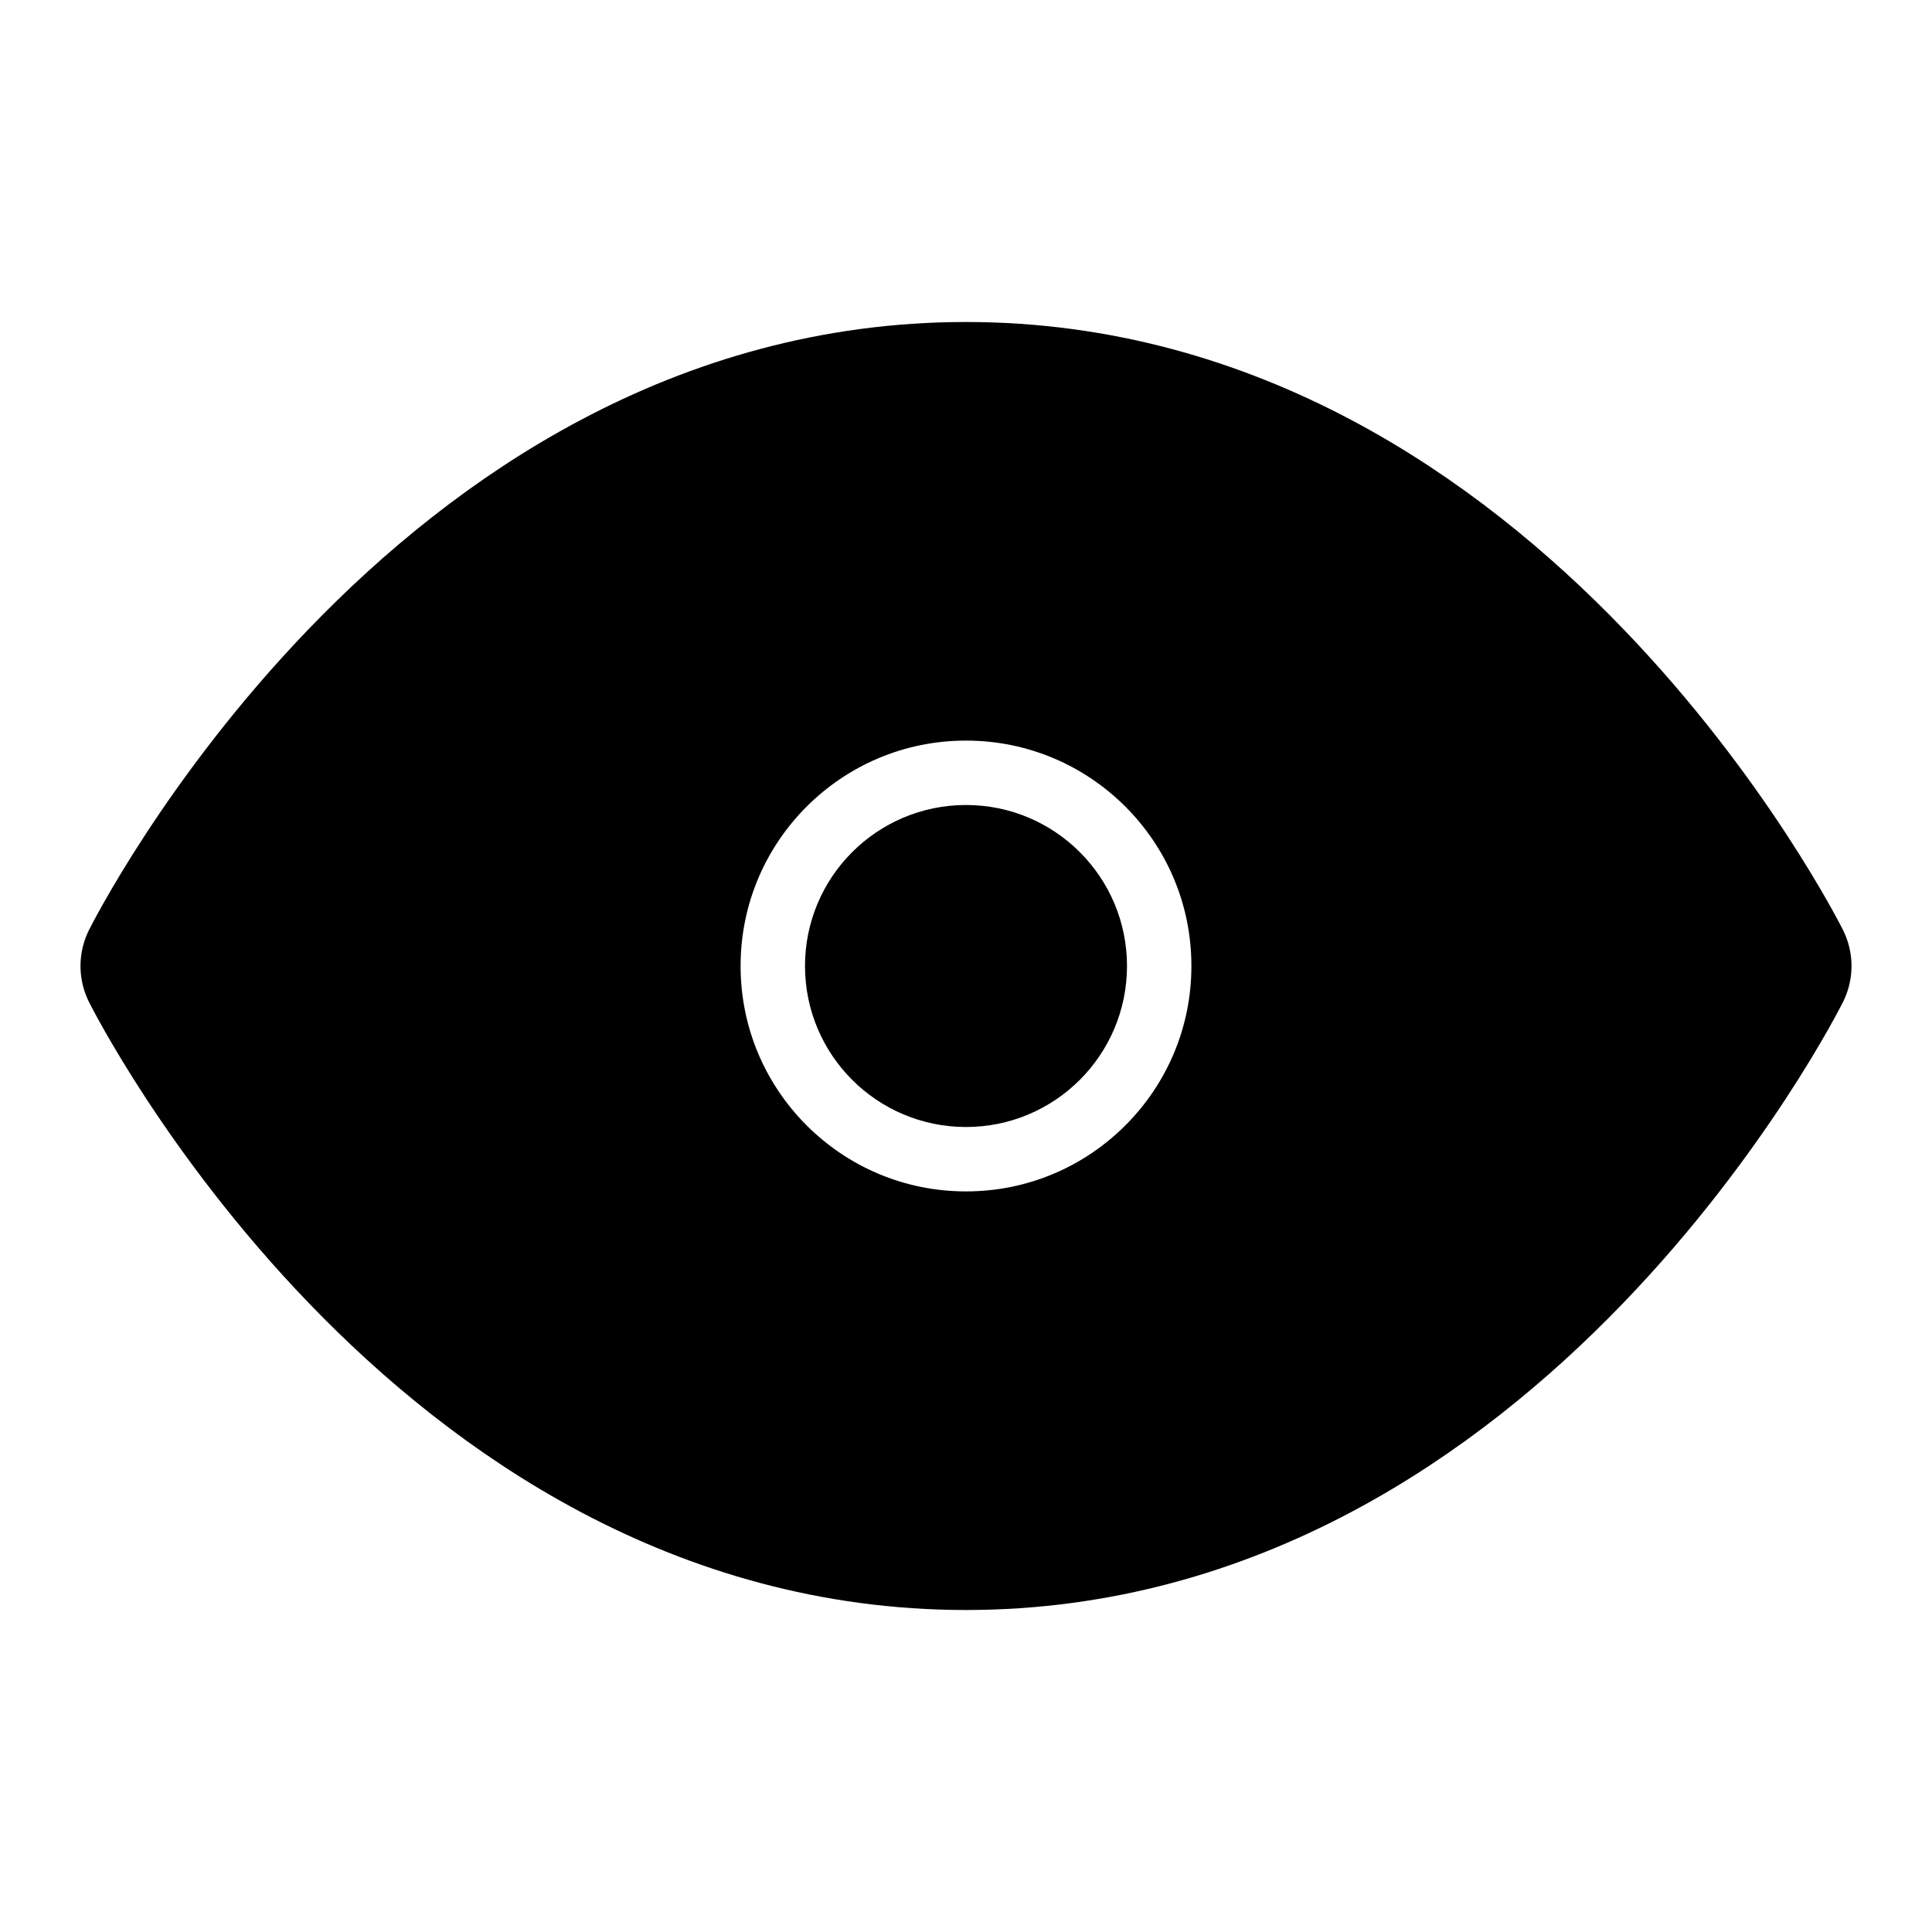
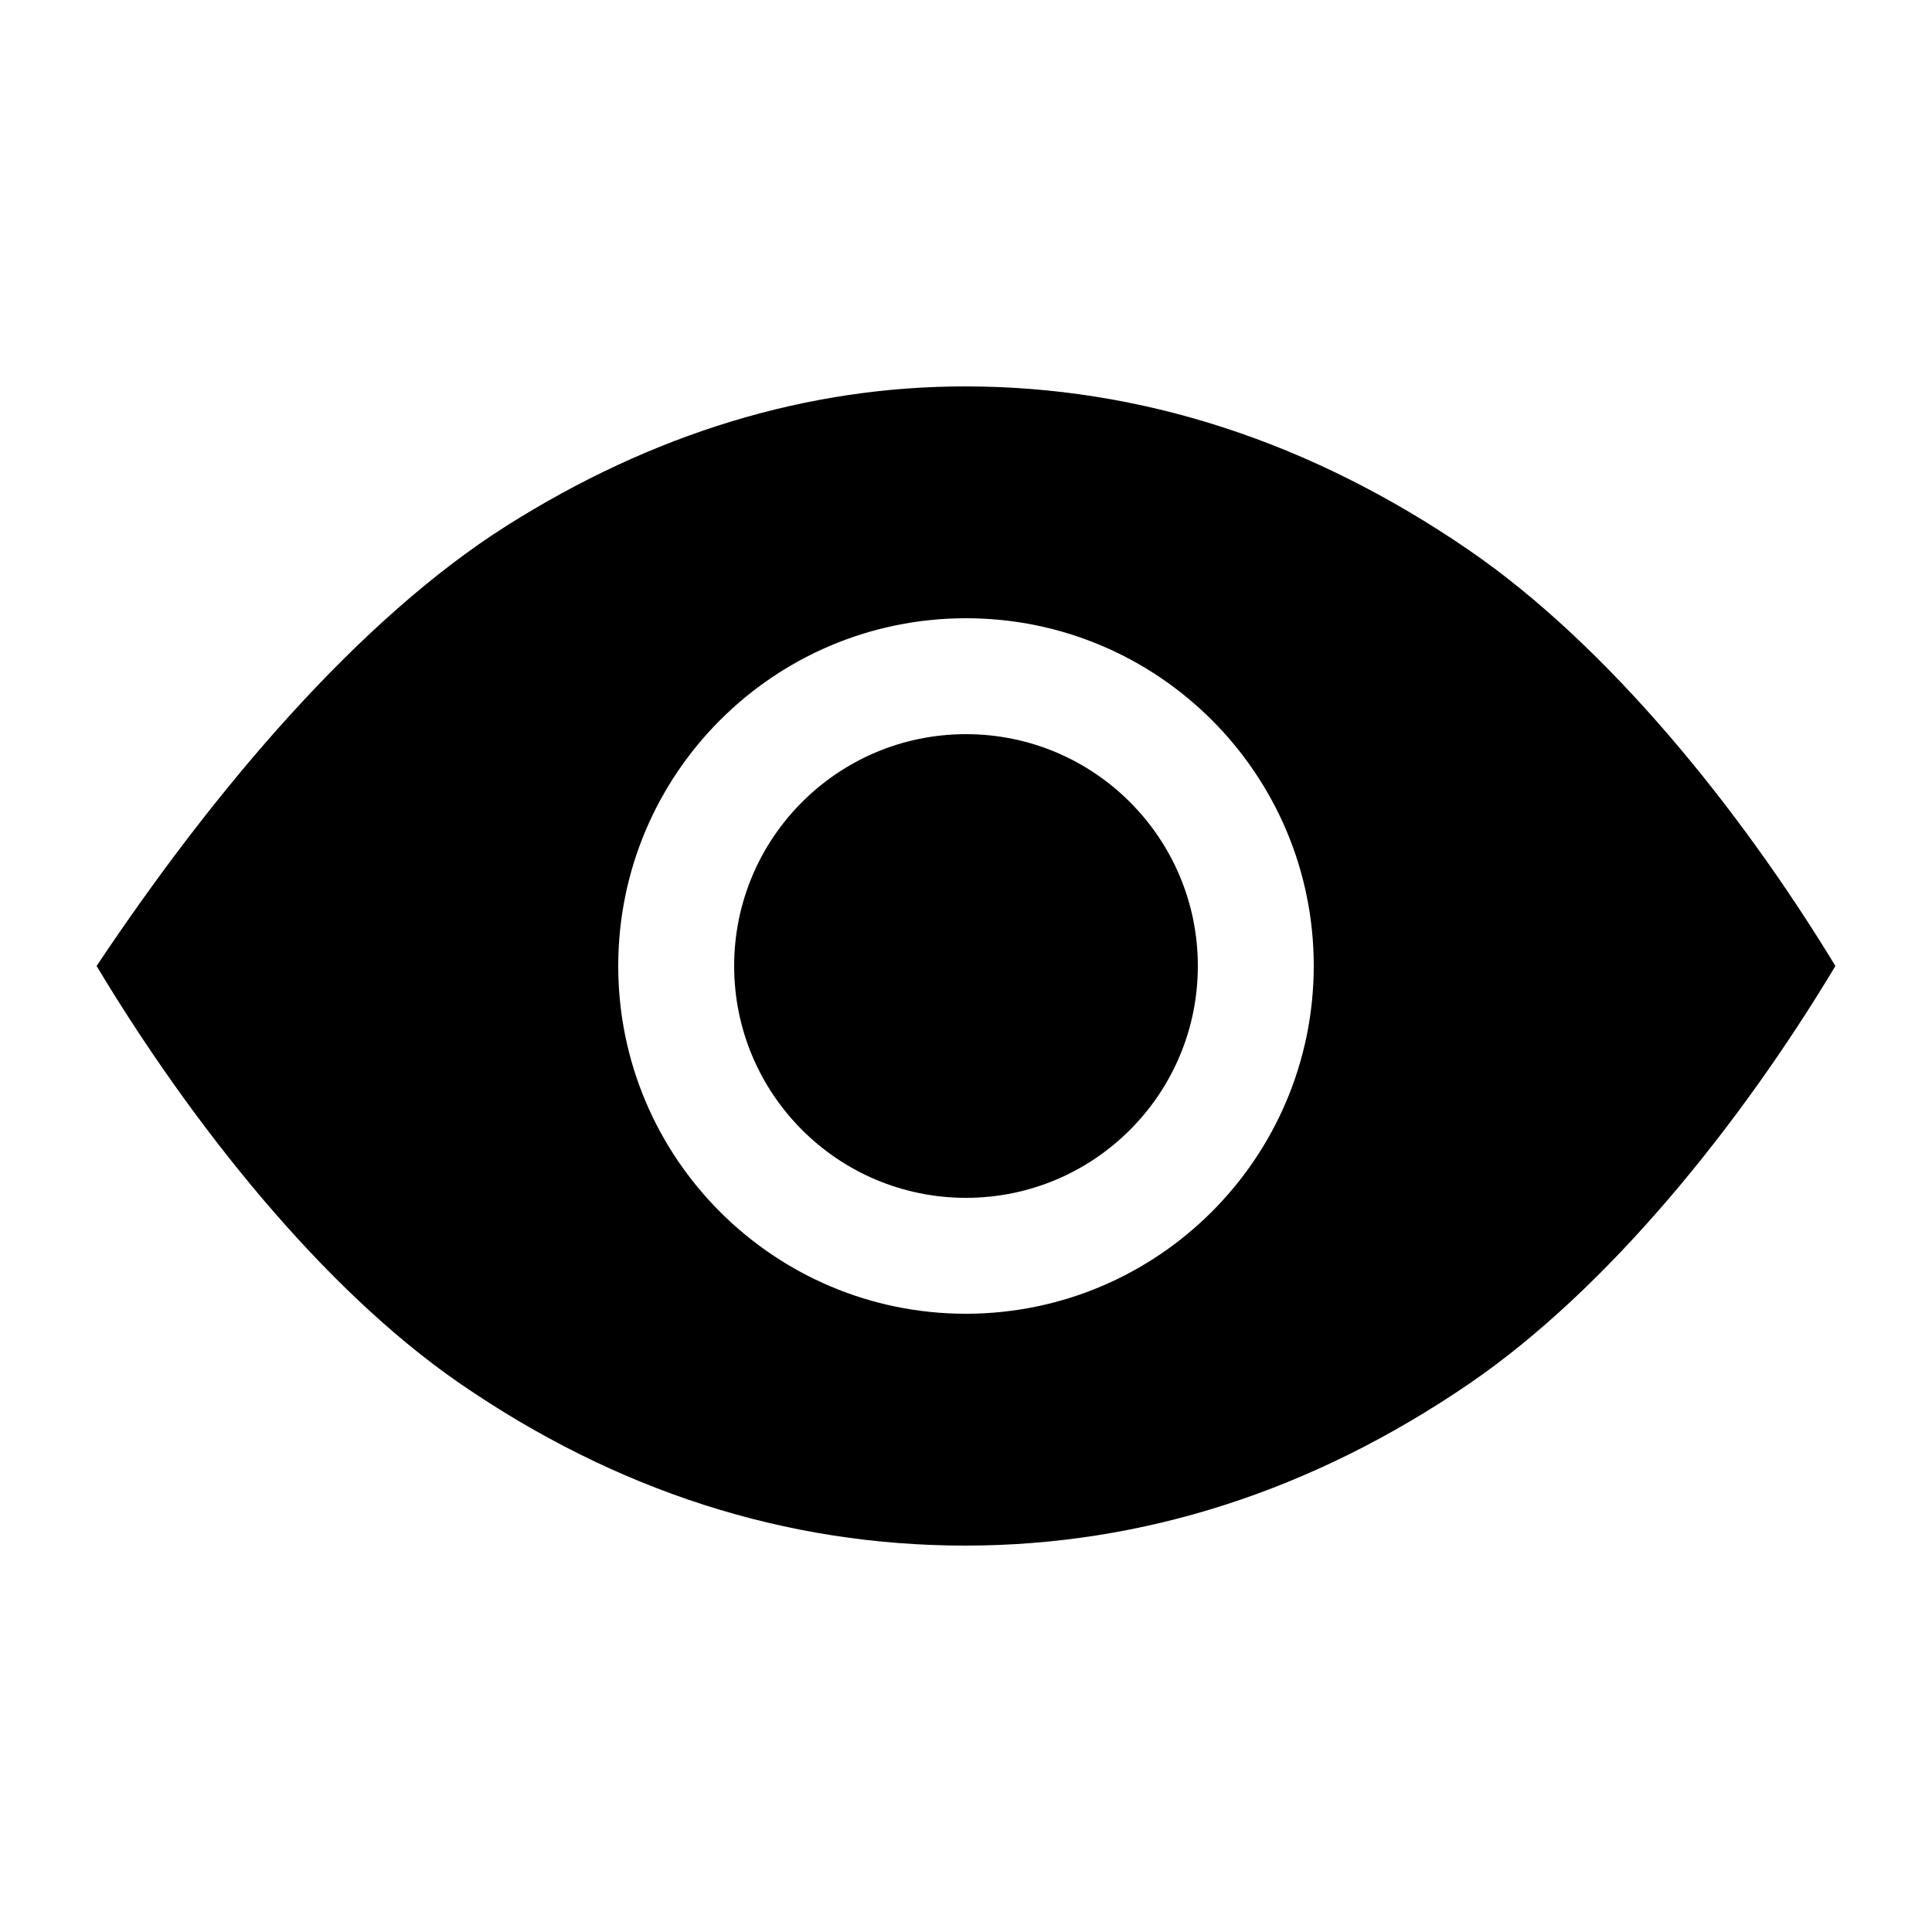
<svg xmlns="http://www.w3.org/2000/svg" width="24" height="24" viewBox="0 0 24 24" fill="none" stroke="currentColor" stroke-width="2" stroke-linecap="round" stroke-linejoin="round">
-   <path d="M2 12s3.5-7 10-7 10 7 10 7-3.5 7-10 7S2 12 2 12zM12 8.2a3.8 3.8 0 1 0 0 7.6a3.8 3.8 0 1 0 0-7.6z" fill="currentColor" fill-rule="evenodd" />
-   <circle cx="12" cy="12" r="2" fill="currentColor" stroke="none" />
+   <g fill="currentColor" stroke="none" transform="translate(0.48 0.48) scale(0.045)">
+     <circle cx="256" cy="256" r="64" />
+     <path d="M394.82 141.18C351.1 111.2 304.31 96 255.76 96c-43.69 0-86.28 13-126.59 38.48C88.52 160.23 48.67 207 16 256c26.42 44 62.56 89.24 100.2 115.18C159.38 400.92 206.33 416 255.76 416c49 0 95.85-15.07 139.3-44.79C433.31 345 469.71 299.82 496 256c-26.38-43.43-62.9-88.56-101.18-114.82ZM256 352a96 96 0 1 1 96-96 96.11 96.11 0 0 1-96 96Z" />
+   </g>
</svg>
